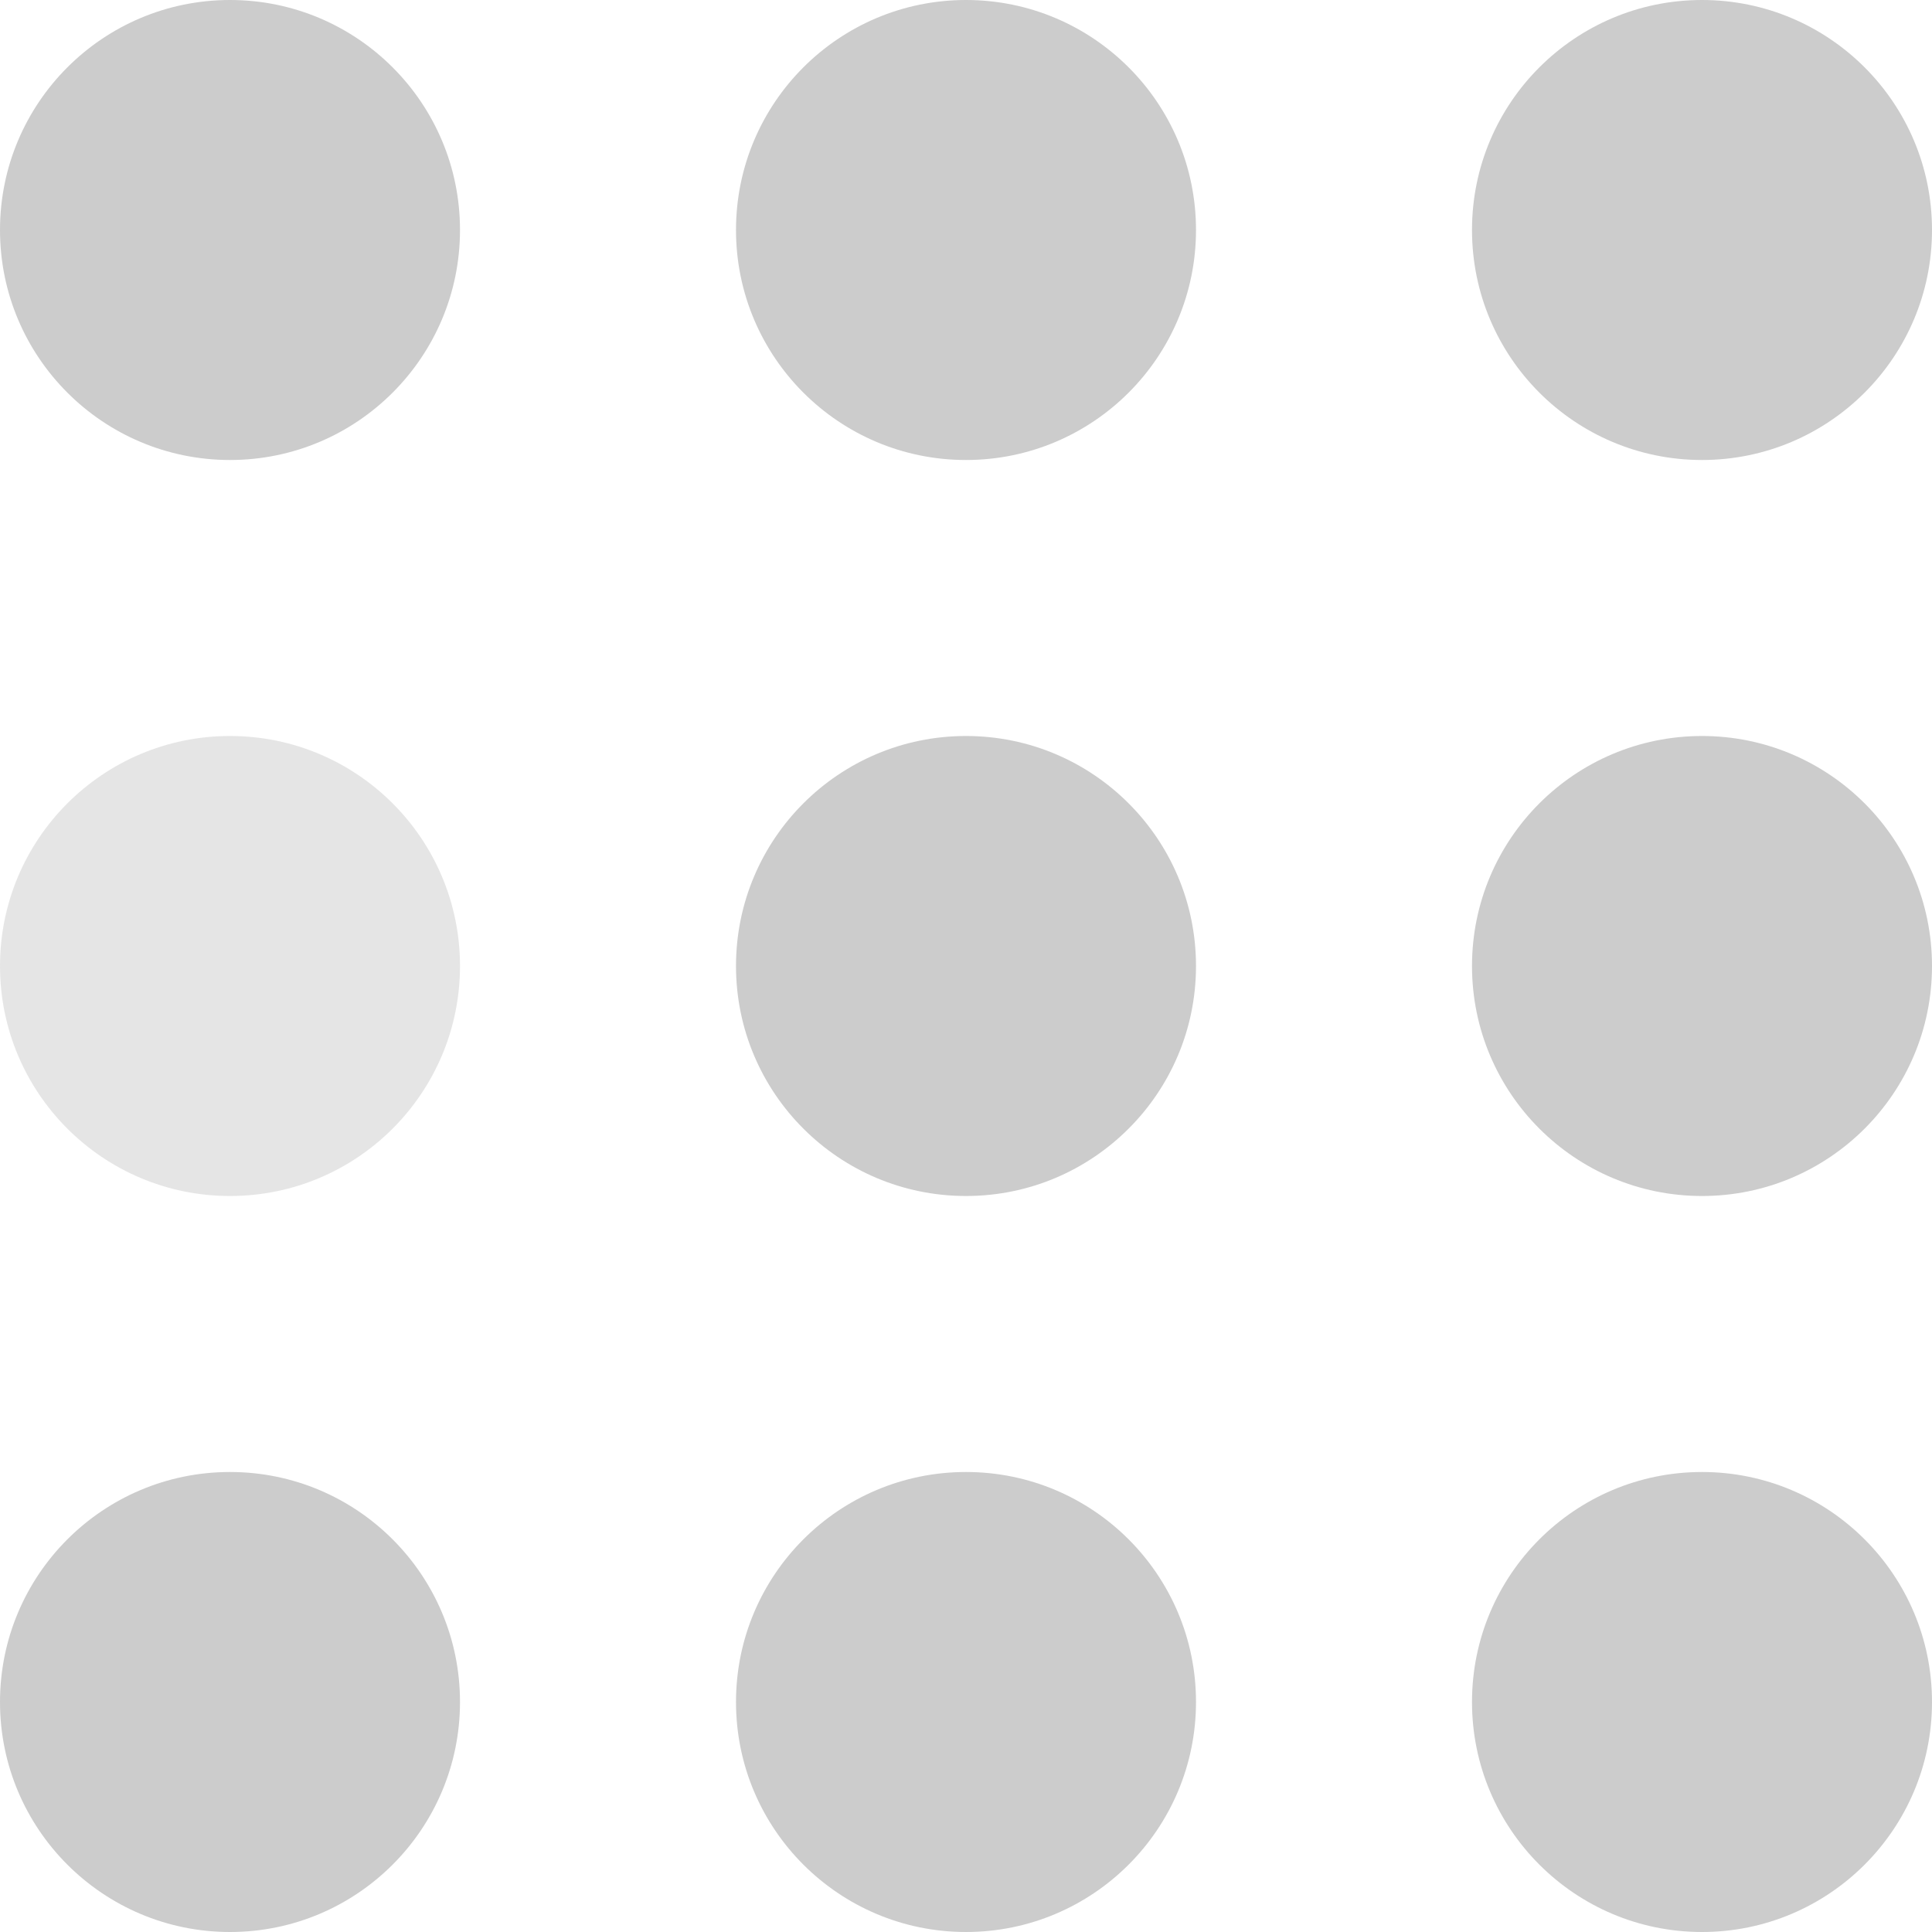
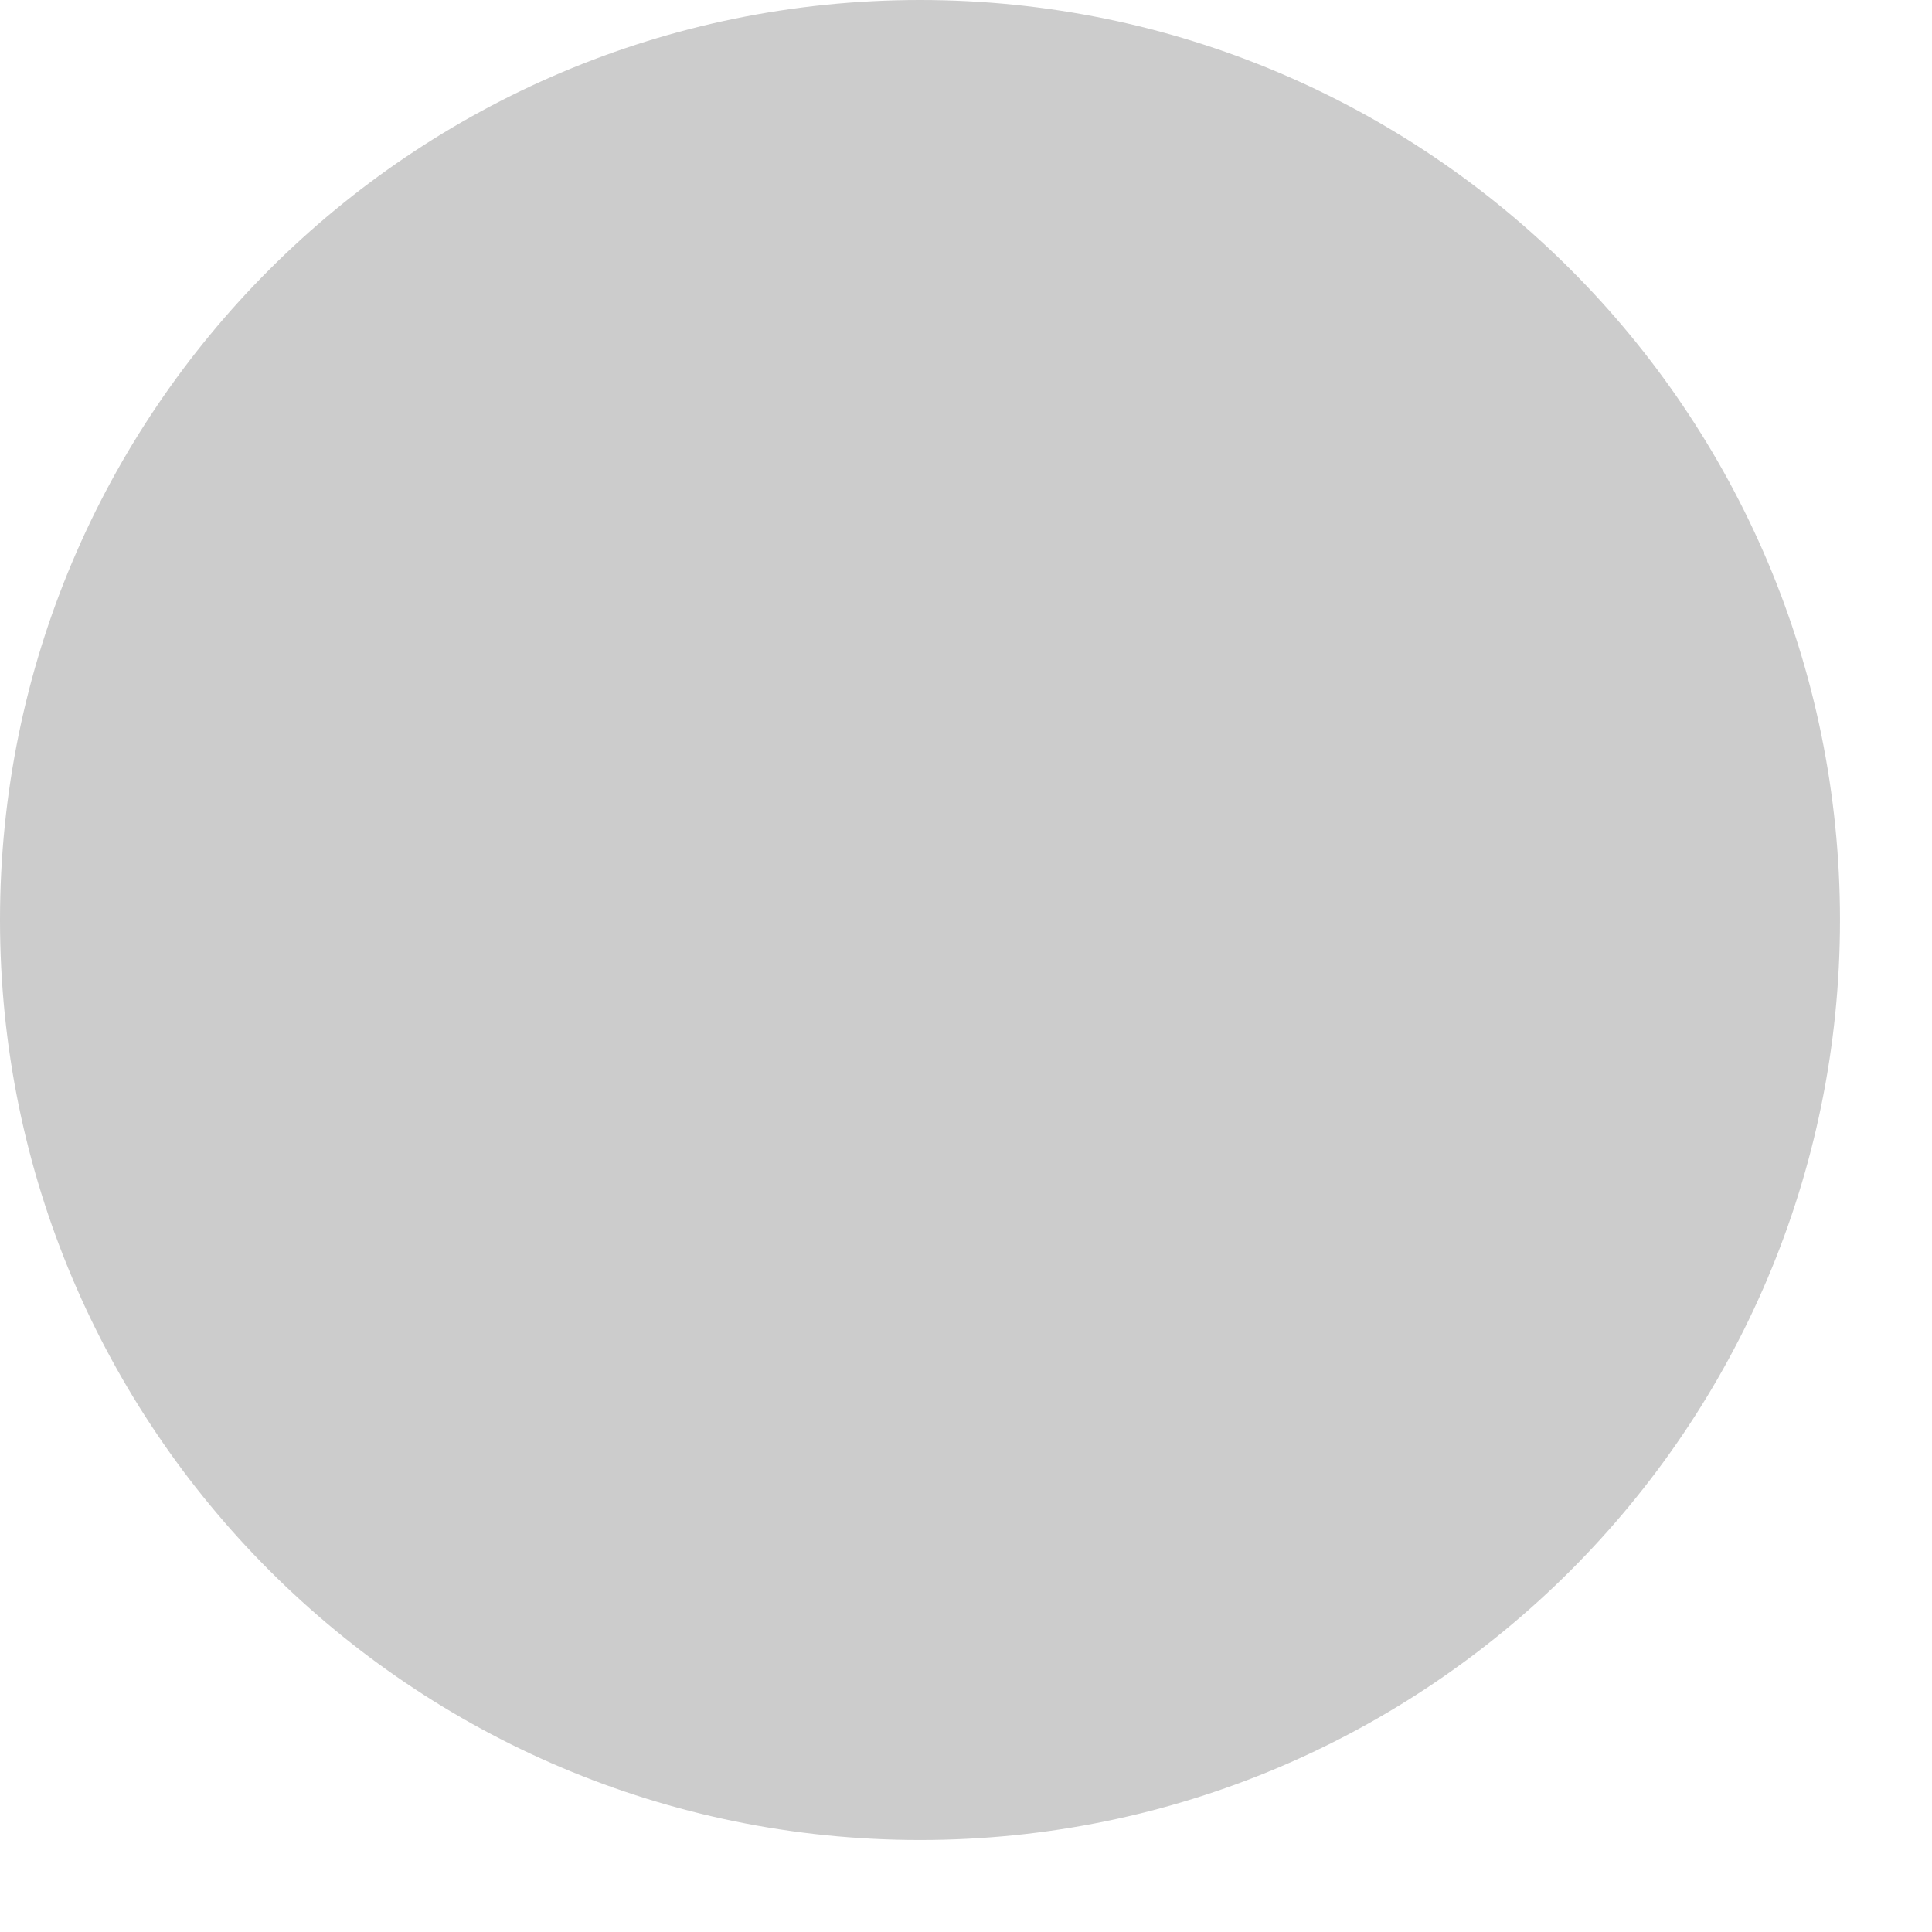
<svg xmlns="http://www.w3.org/2000/svg" width="105" height="105" viewBox="0 0 105 105" fill="#ccc">
-   <circle cx="12.5" cy="12.5" r="12.5">
-     <animate attributeName="fill-opacity" begin="0s" dur="500ms" values="1;.2;1" calcMode="linear" repeatCount="indefinite" />
-   </circle>
-   <circle cx="12.5" cy="52.5" r="12.5" fill-opacity=".5">
-     <animate attributeName="fill-opacity" begin="50ms" dur="500ms" values="1;.2;1" calcMode="linear" repeatCount="indefinite" />
-   </circle>
-   <circle cx="52.5" cy="12.5" r="12.5">
-     <animate attributeName="fill-opacity" begin="150ms" dur="500ms" values="1;.2;1" calcMode="linear" repeatCount="indefinite" />
-   </circle>
-   <circle cx="52.5" cy="52.5" r="12.5">
-     <animate attributeName="fill-opacity" begin="300ms" dur="500ms" values="1;.2;1" calcMode="linear" repeatCount="indefinite" />
-   </circle>
-   <circle cx="92.5" cy="12.5" r="12.5">
-     <animate attributeName="fill-opacity" begin="400ms" dur="500ms" values="1;.2;1" calcMode="linear" repeatCount="indefinite" />
-   </circle>
-   <circle cx="92.5" cy="52.5" r="12.5">
-     <animate attributeName="fill-opacity" begin="200ms" dur="500ms" values="1;.2;1" calcMode="linear" repeatCount="indefinite" />
-   </circle>
-   <circle cx="12.5" cy="92.5" r="12.5">
-     <animate attributeName="fill-opacity" begin="350ms" dur="500ms" values="1;.2;1" calcMode="linear" repeatCount="indefinite" />
-   </circle>
-   <circle cx="52.5" cy="92.5" r="12.5">
-     <animate attributeName="fill-opacity" begin="250ms" dur="500ms" values="1;.2;1" calcMode="linear" repeatCount="indefinite" />
-   </circle>
-   <circle cx="92.5" cy="92.5" r="12.5">
-     <animate attributeName="fill-opacity" begin="100ms" dur="500ms" values="1;.2;1" calcMode="linear" repeatCount="indefinite" />
+   <circle cx="50" cy="50" r="50">
+     <animate attributeName="r" begin="0s" dur="2s" values="50;45;35;20;5;20;35;45;50" calcMode="linear" repeatCount="indefinite" />
+     <animate attributeName="fill-opacity" begin="0s" dur="2s" values="1;.2;1" calcMode="linear" repeatCount="indefinite" />
  </circle>
</svg>
